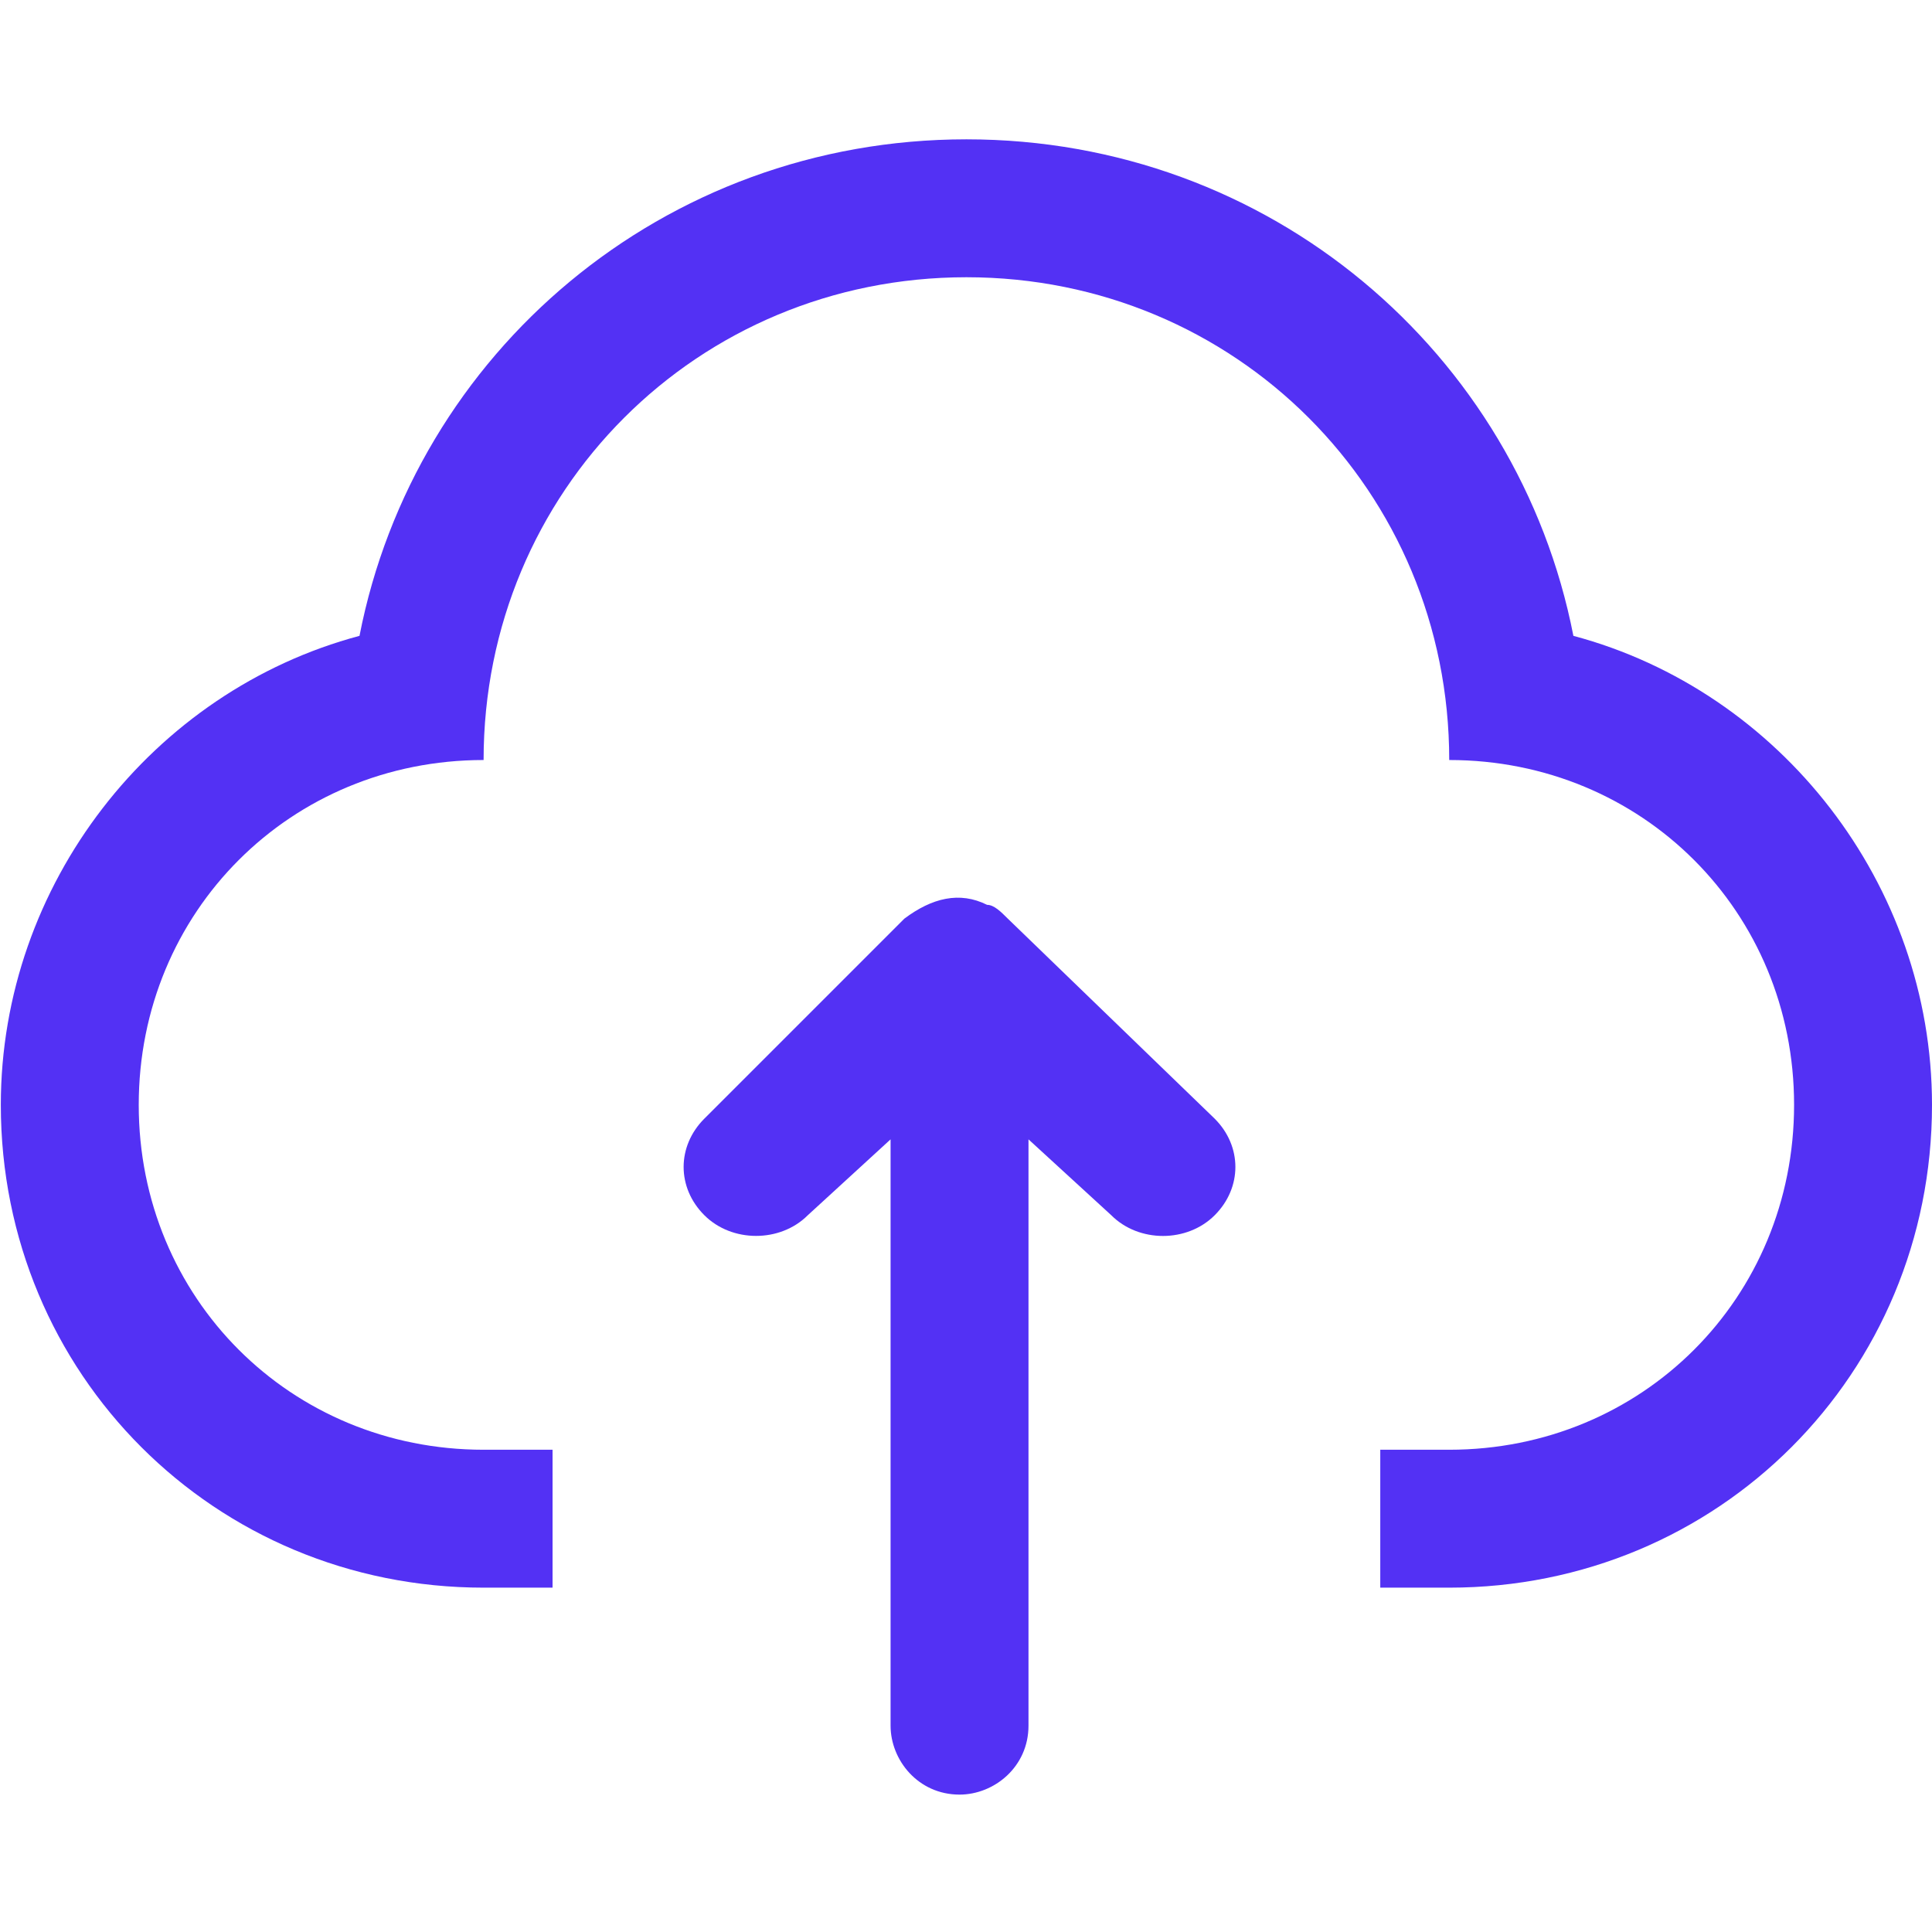
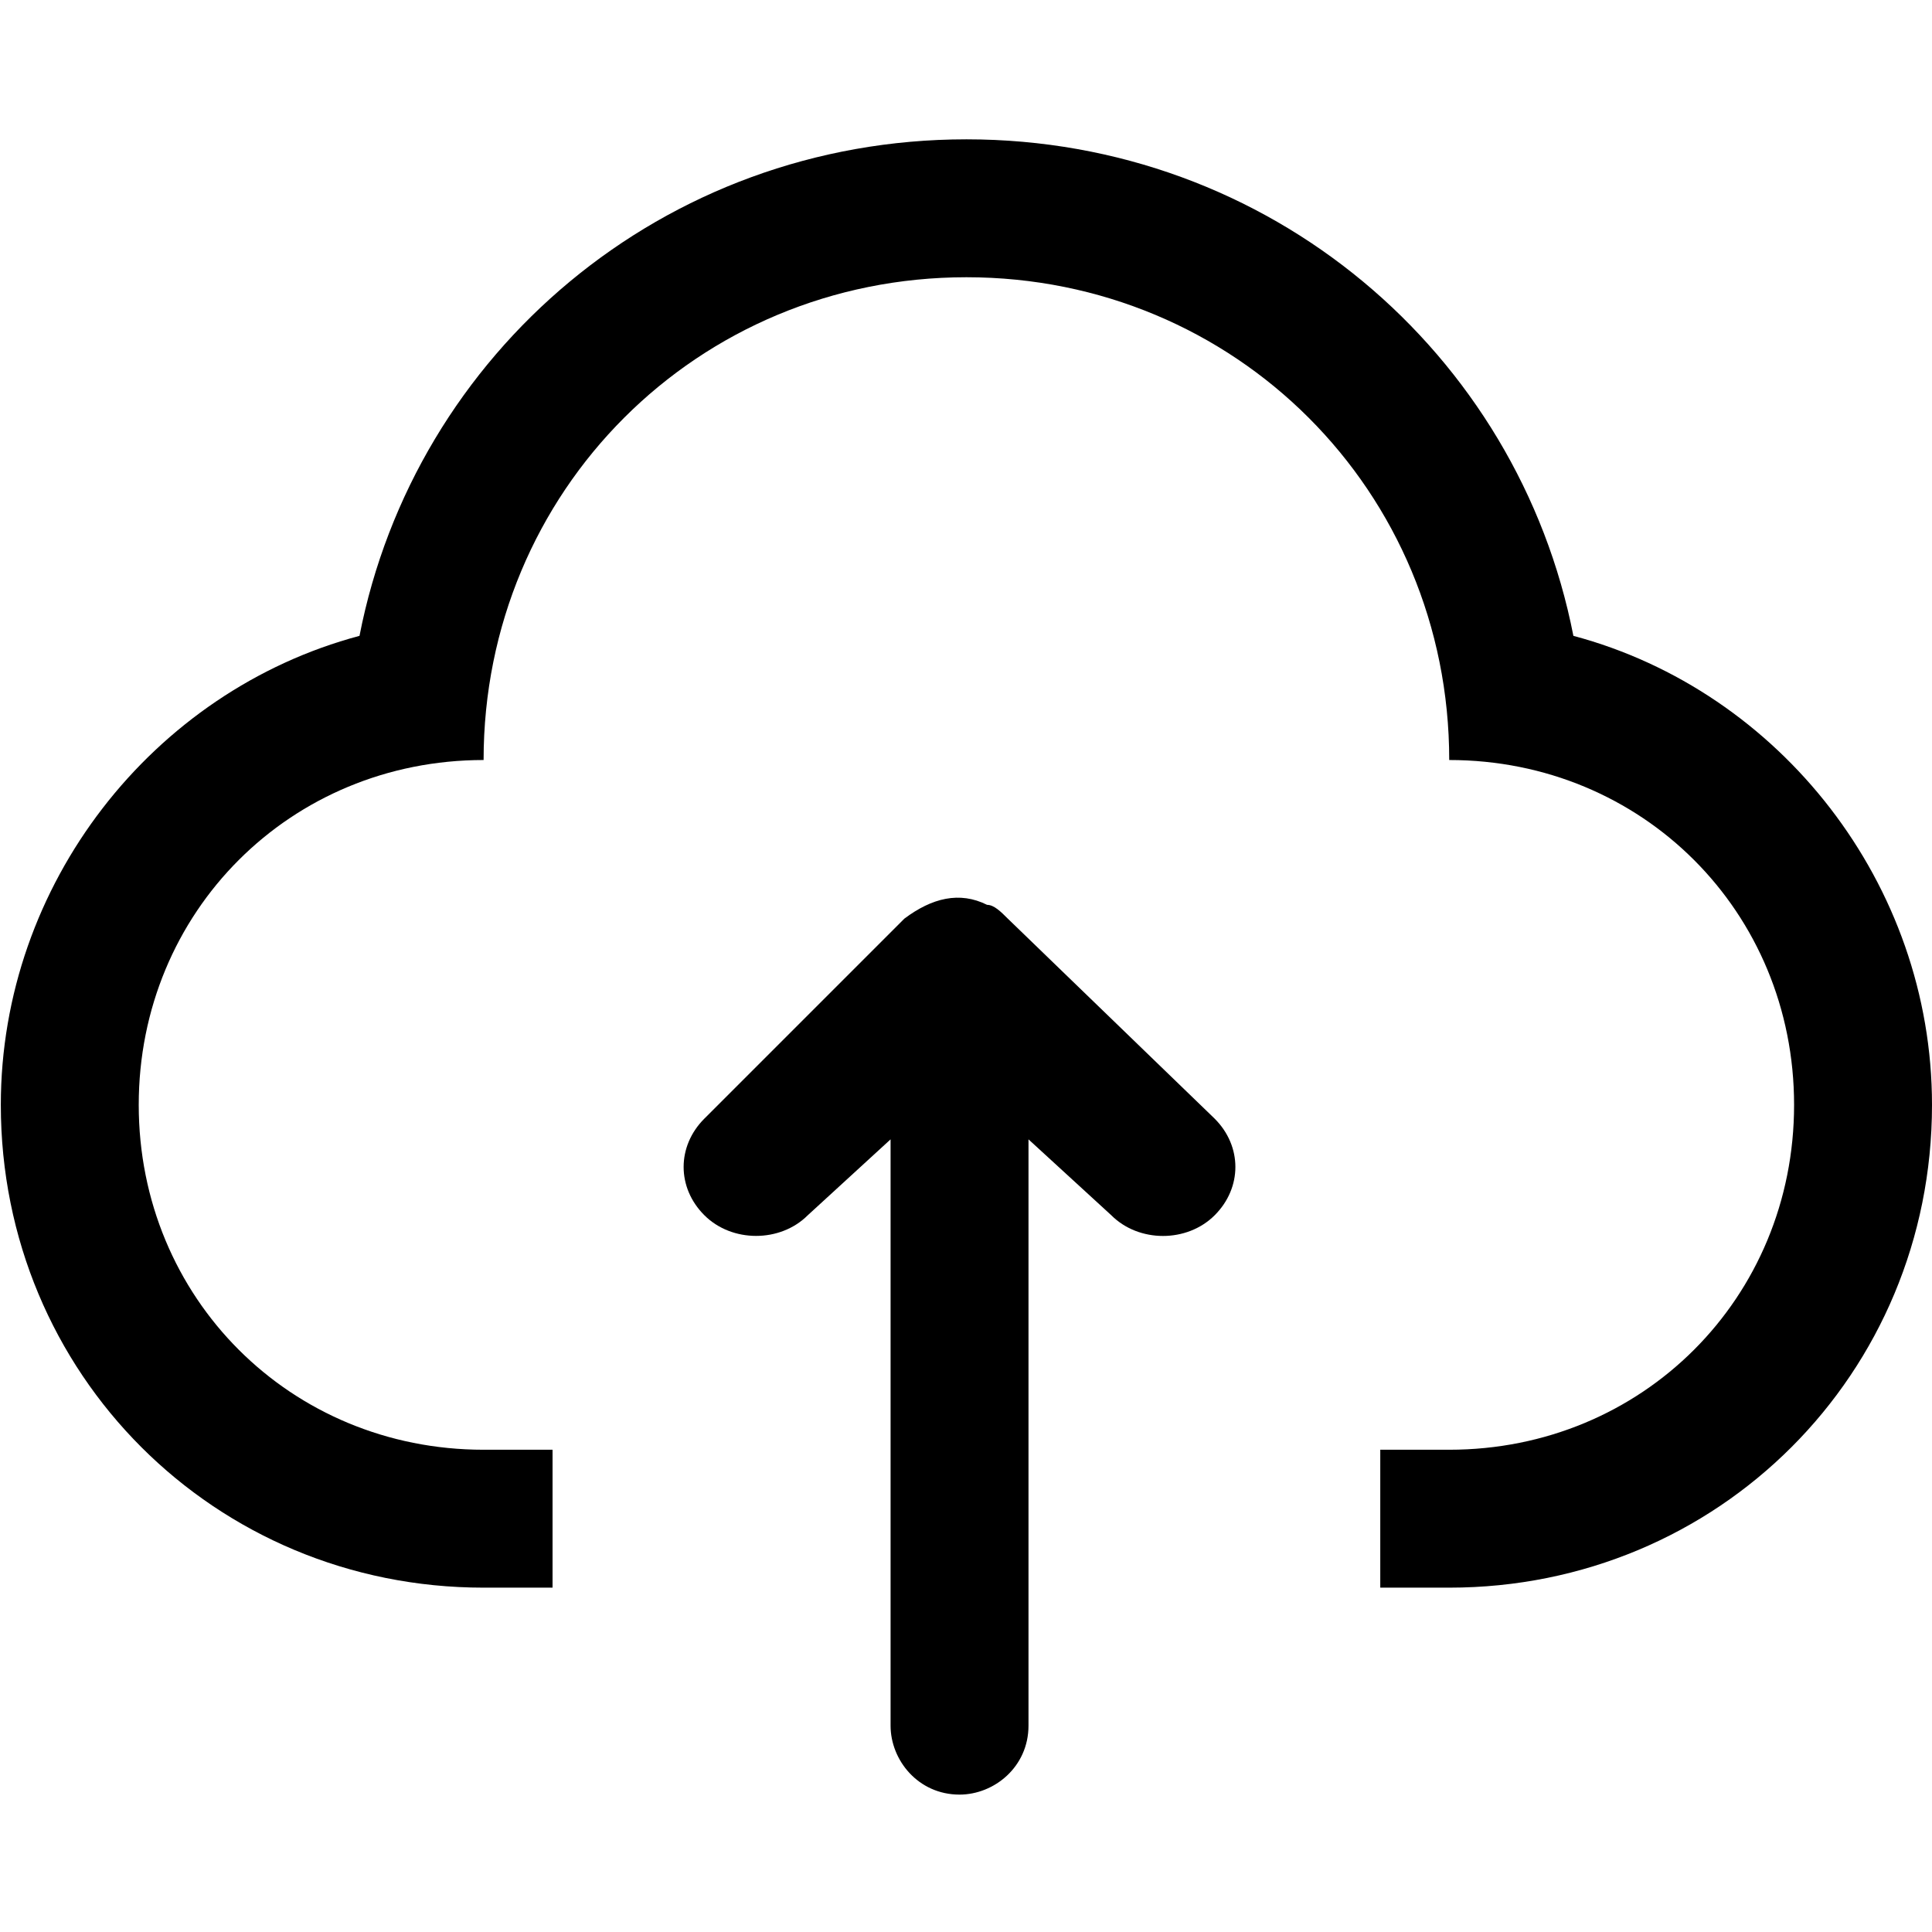
<svg xmlns="http://www.w3.org/2000/svg" width="26" height="26" viewBox="0 0 26 26" fill="none">
-   <path d="M4.838 8.557C5.58 4.752 8.922 1.875 13.006 1.875C17.09 1.875 20.431 4.752 21.174 8.557C23.958 9.3 26 11.899 26 14.869C26 18.489 23.123 21.366 19.503 21.366H18.575V19.51H19.503C22.102 19.51 24.144 17.468 24.144 14.869C24.144 12.27 22.102 10.228 19.503 10.228C19.503 6.608 16.625 3.731 13.006 3.731C9.386 3.731 6.508 6.608 6.508 10.228C3.909 10.228 1.867 12.27 1.867 14.869C1.867 17.468 3.909 19.51 6.508 19.51H7.436V21.366H6.508C2.888 21.366 0.011 18.489 0.011 14.869C0.011 11.899 2.053 9.3 4.838 8.557V8.557Z" fill="#5331F4" />
-   <path d="M12.17 12.363C12.542 12.084 12.913 11.992 13.284 12.177C13.377 12.177 13.47 12.27 13.563 12.363L16.347 15.055C16.718 15.426 16.718 15.983 16.347 16.354C15.976 16.726 15.326 16.726 14.955 16.354L13.841 15.333V23.223C13.841 23.78 13.377 24.151 12.913 24.151C12.356 24.151 11.985 23.687 11.985 23.223V15.333L10.871 16.354C10.5 16.725 9.85 16.725 9.479 16.354C9.107 15.983 9.107 15.426 9.479 15.054L12.17 12.363V12.363Z" fill="#5331F4" />
+   <path d="M4.838 8.557C5.58 4.752 8.922 1.875 13.006 1.875C17.09 1.875 20.431 4.752 21.174 8.557C23.958 9.3 26 11.899 26 14.869C26 18.489 23.123 21.366 19.503 21.366H18.575V19.51H19.503C22.102 19.51 24.144 17.468 24.144 14.869C24.144 12.27 22.102 10.228 19.503 10.228C19.503 6.608 16.625 3.731 13.006 3.731C9.386 3.731 6.508 6.608 6.508 10.228C3.909 10.228 1.867 12.27 1.867 14.869C1.867 17.468 3.909 19.51 6.508 19.51H7.436V21.366H6.508C2.888 21.366 0.011 18.489 0.011 14.869C0.011 11.899 2.053 9.3 4.838 8.557V8.557Z" fill="currentColor" />
+   <path d="M12.17 12.363C12.542 12.084 12.913 11.992 13.284 12.177C13.377 12.177 13.47 12.27 13.563 12.363L16.347 15.055C16.718 15.426 16.718 15.983 16.347 16.354C15.976 16.726 15.326 16.726 14.955 16.354L13.841 15.333V23.223C13.841 23.78 13.377 24.151 12.913 24.151C12.356 24.151 11.985 23.687 11.985 23.223V15.333L10.871 16.354C10.5 16.725 9.85 16.725 9.479 16.354C9.107 15.983 9.107 15.426 9.479 15.054L12.17 12.363V12.363Z" fill="currentColor" />
</svg>
